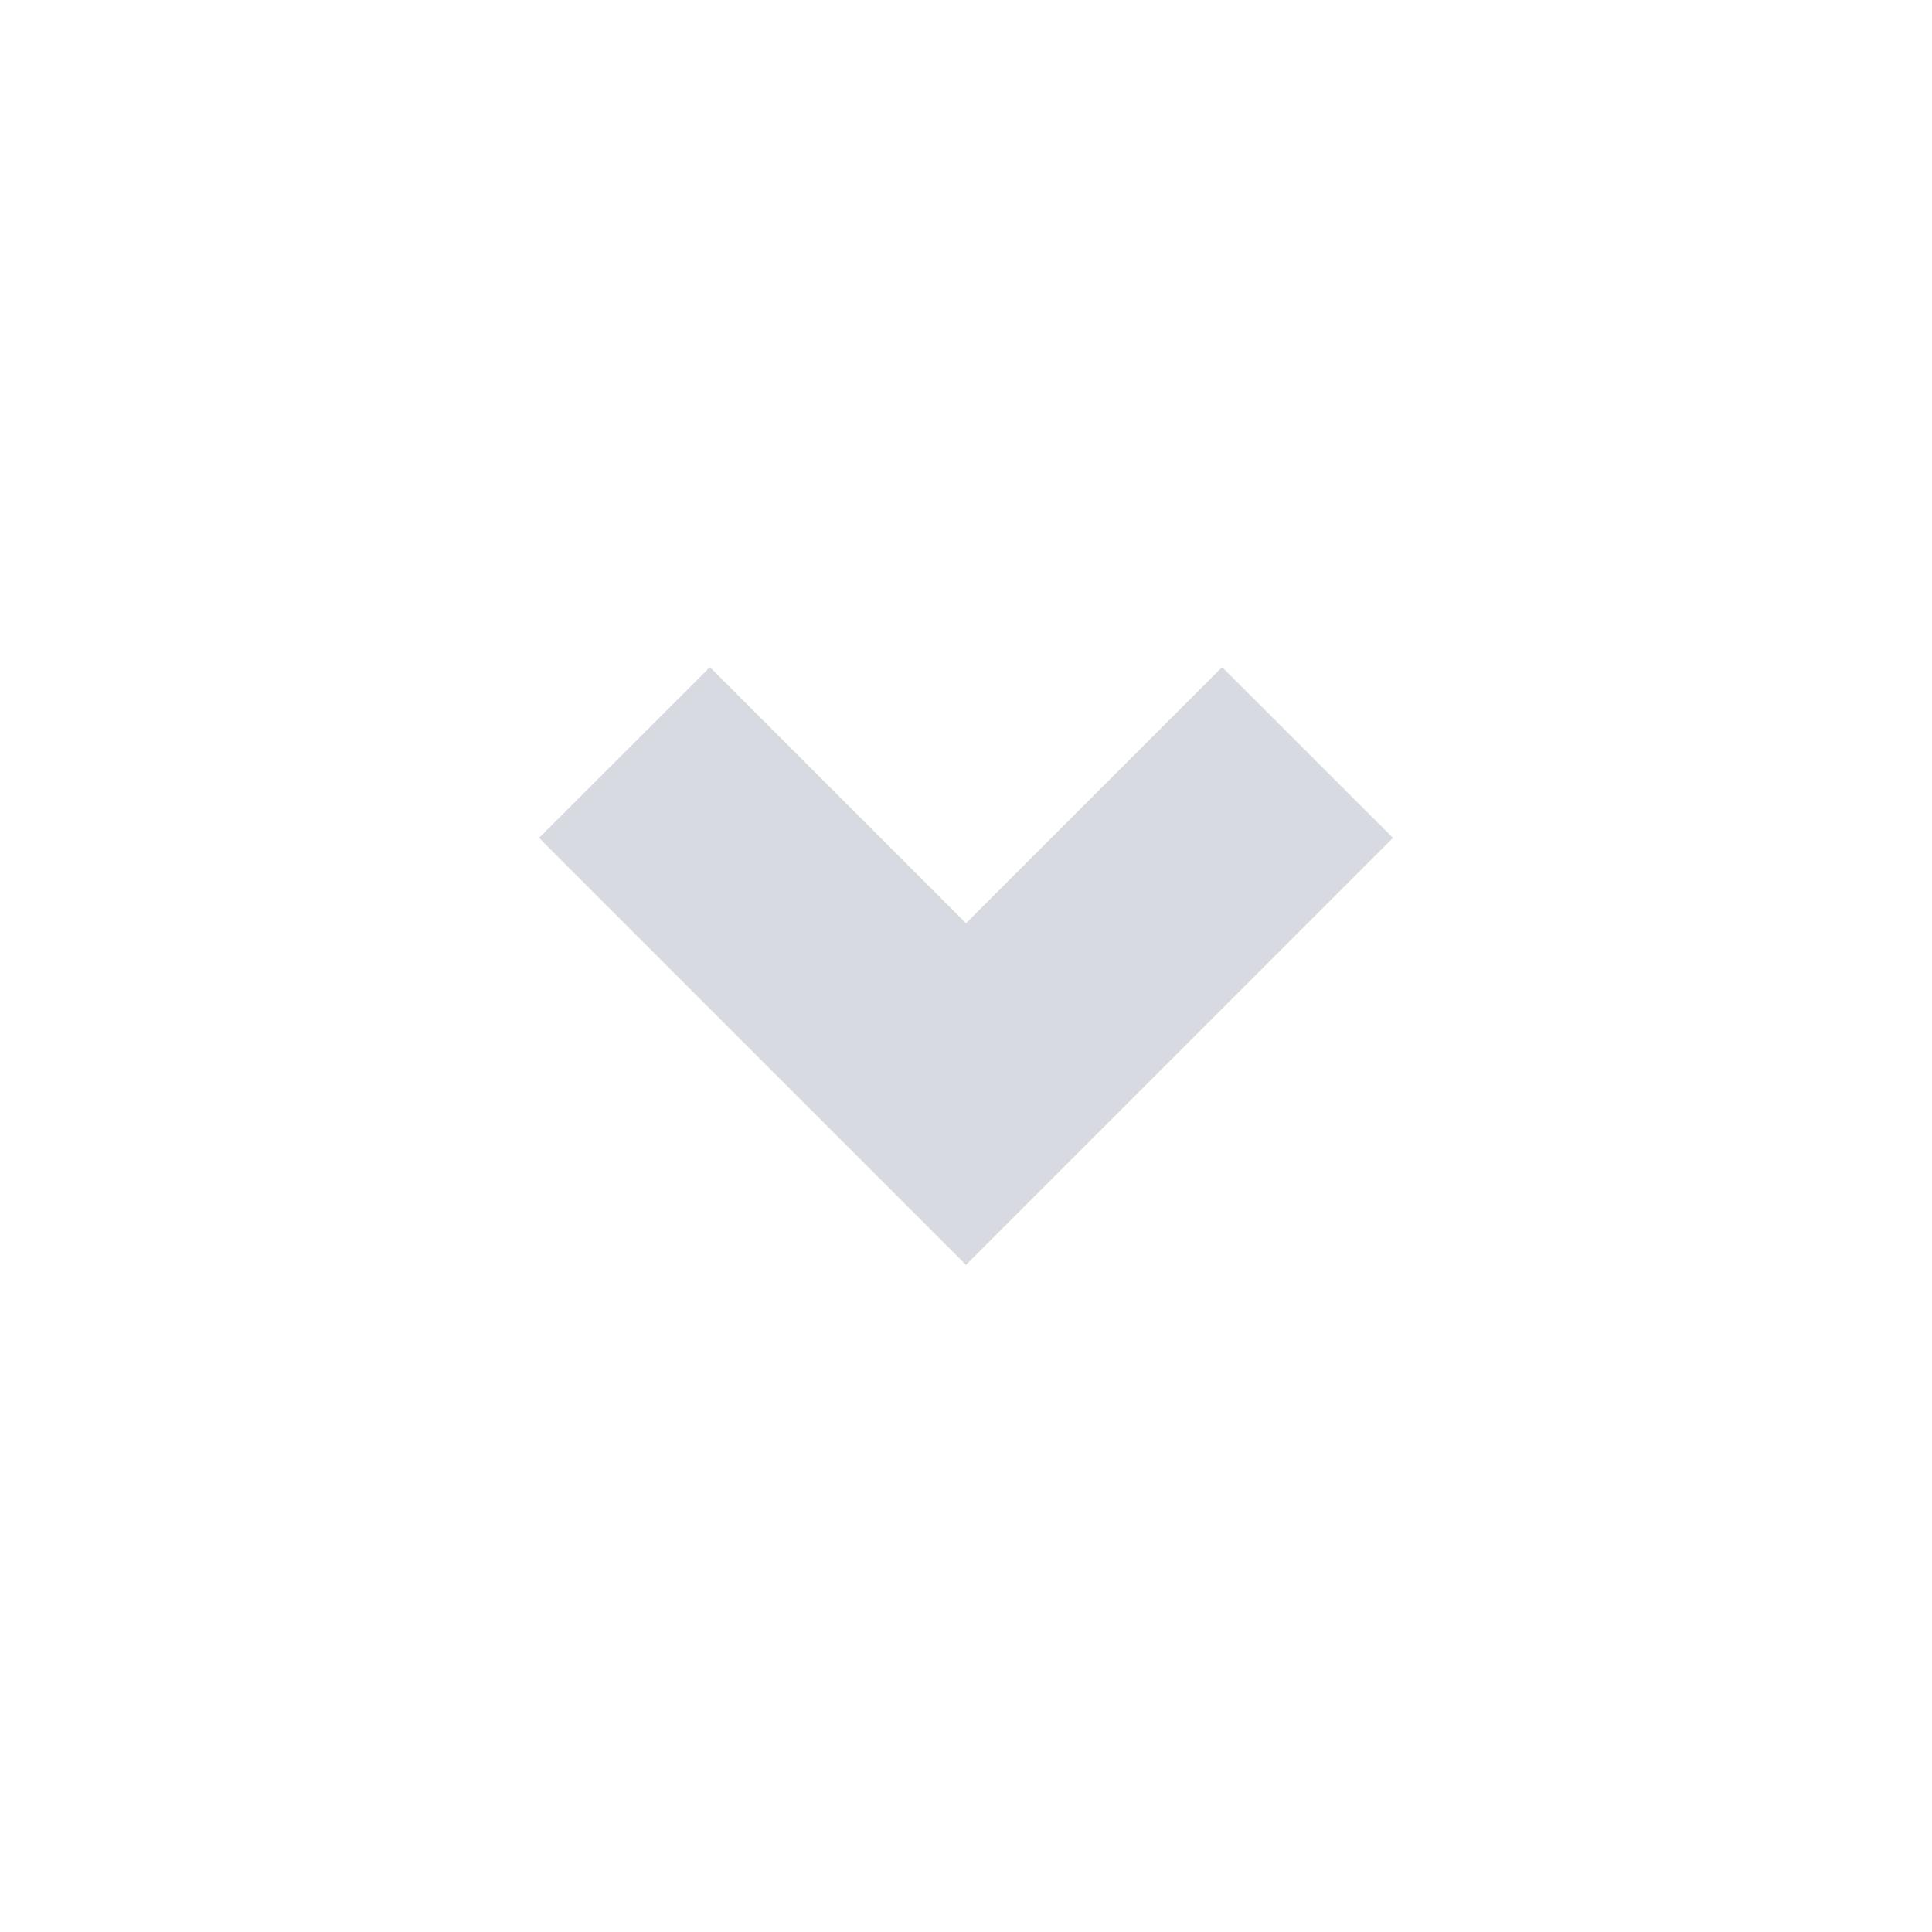
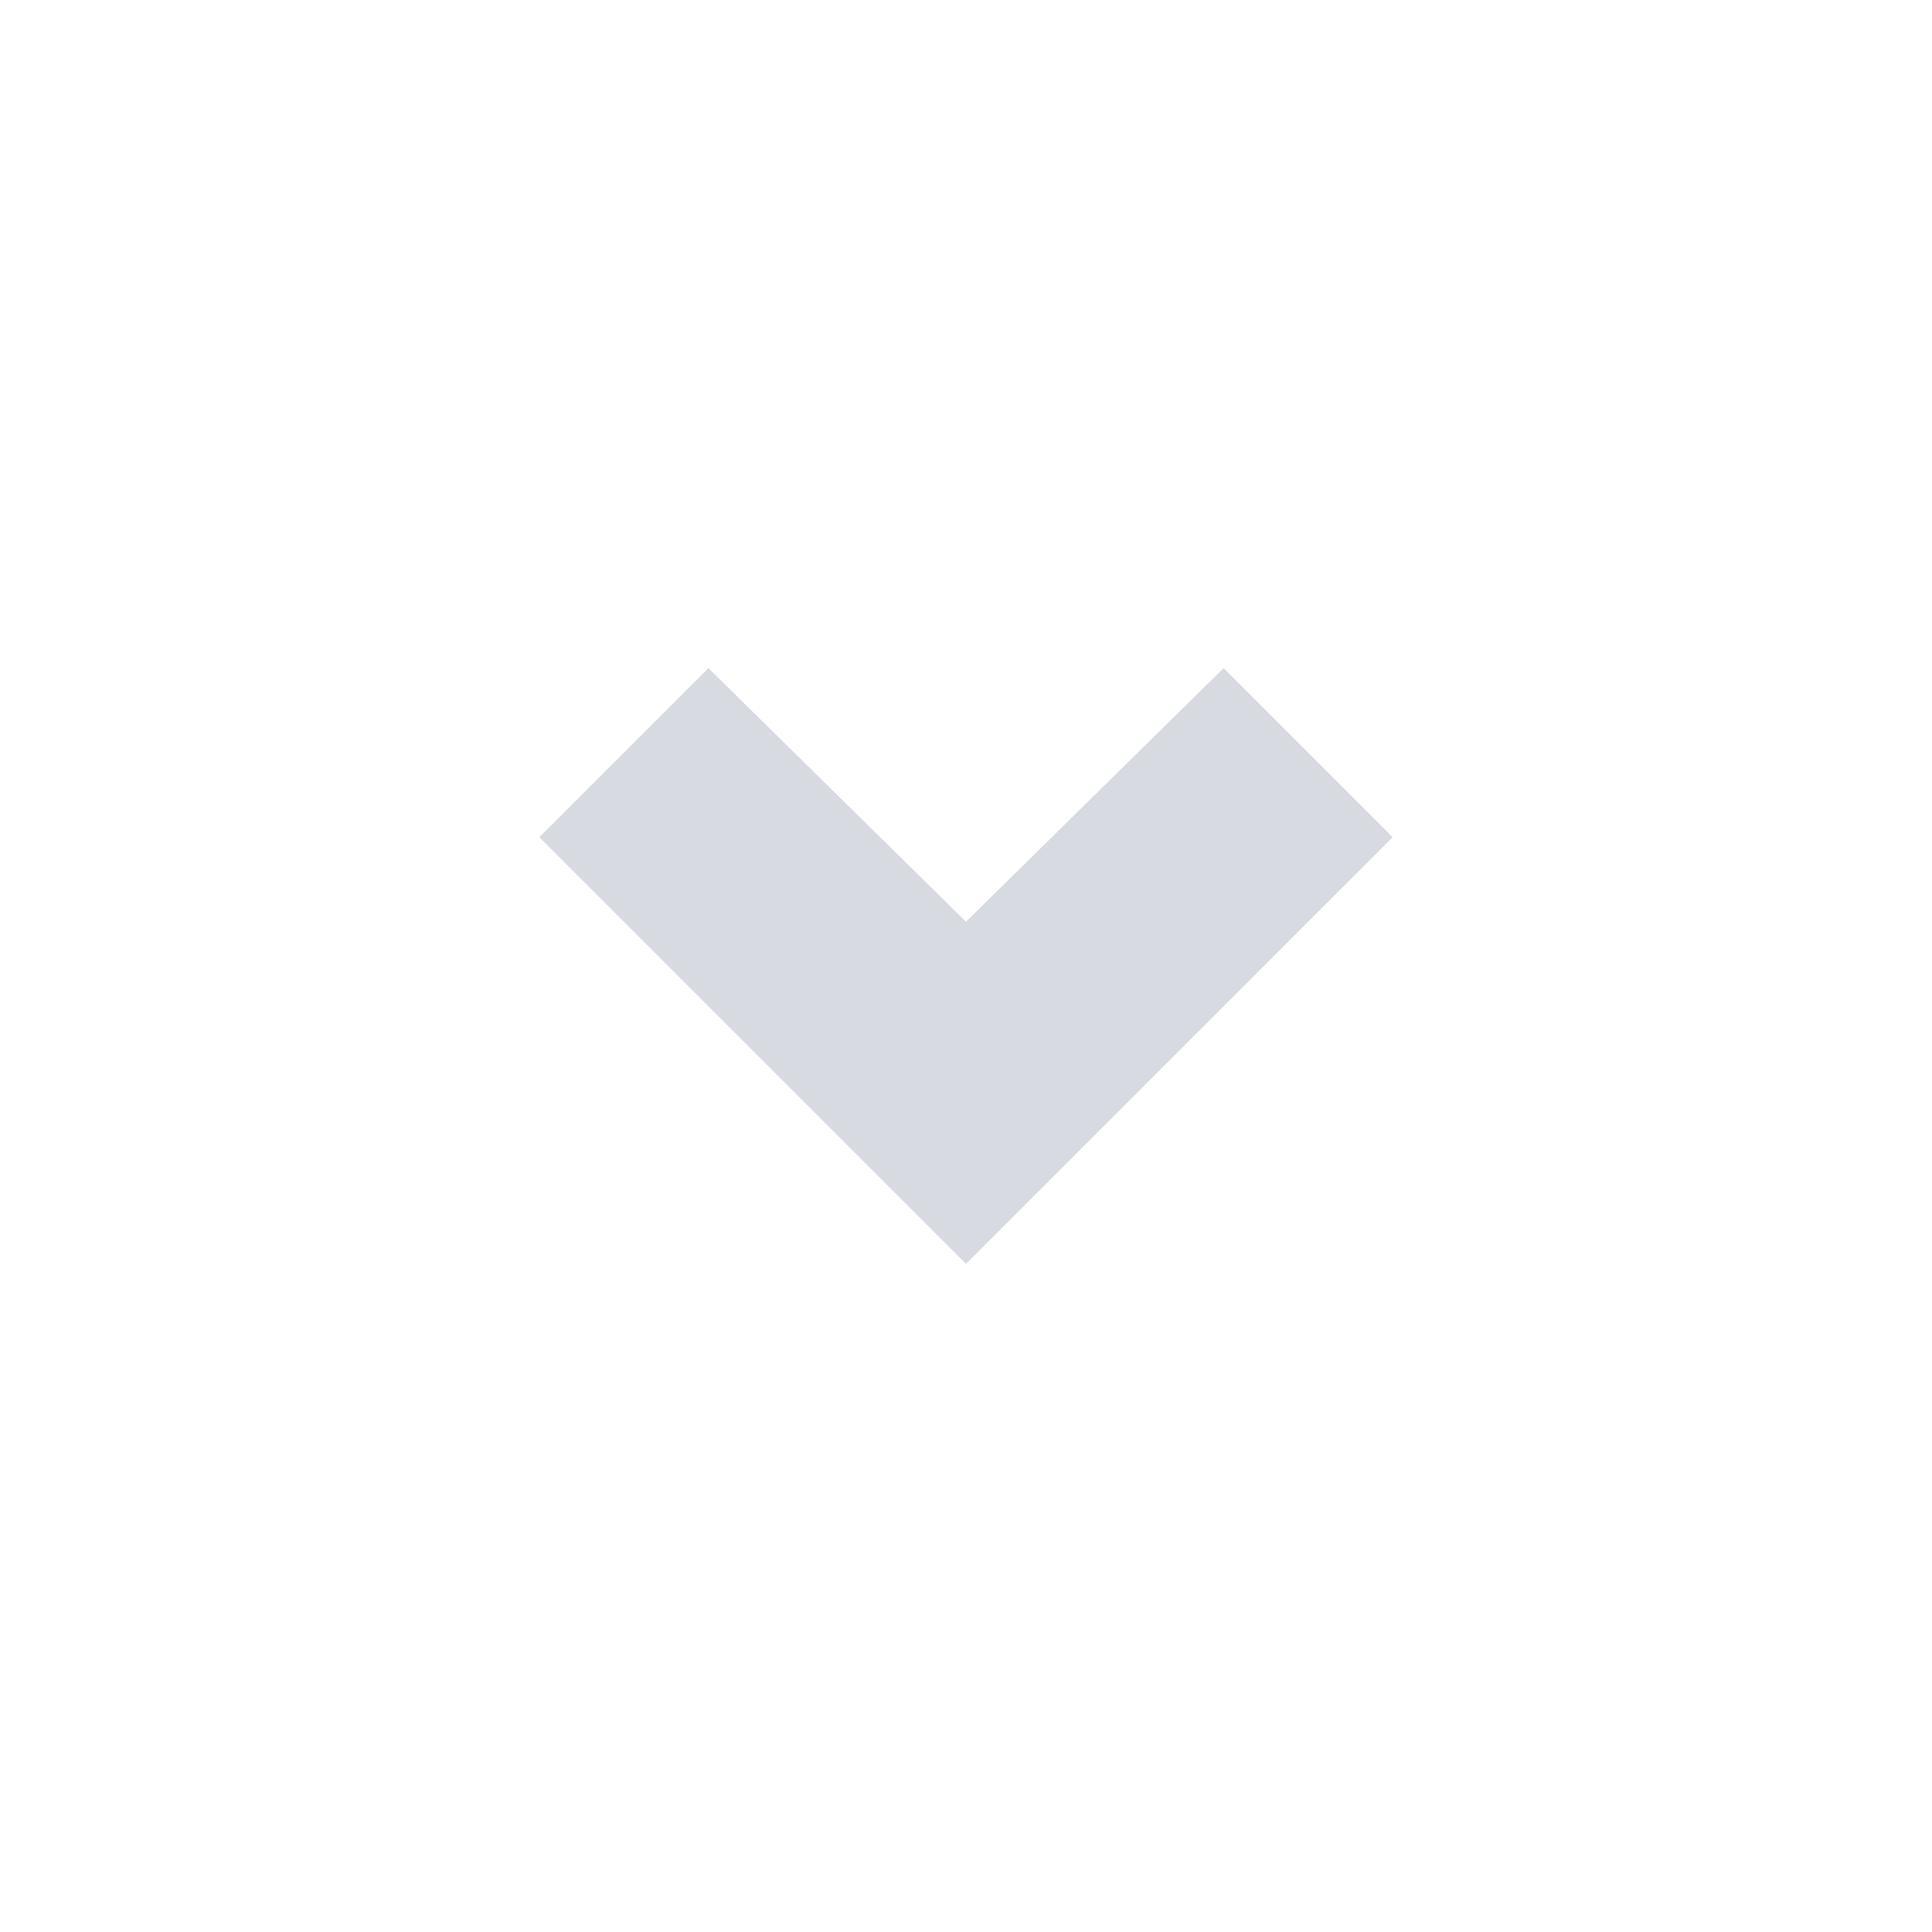
- <svg xmlns="http://www.w3.org/2000/svg" version="1.1" id="Livello_1" x="0px" y="0px" width="16px" height="16px" viewBox="0 0 16 16" enable-background="new 0 0 16 16" xml:space="preserve">
-   <polygon id="fold-open-hover_3_" fill="#D7DAE0" points="10.121,5.525 8,7.646 5.879,5.525 4.464,6.939 6.586,9.061 8,10.475   9.414,9.061 11.536,6.939 " />
+ <svg xmlns="http://www.w3.org/2000/svg" version="1.1" id="Livello_1" x="0px" y="0px" viewBox="0 0 48 48" style="enable-background:new 0 0 48 48;" xml:space="preserve">
+   <style type="text/css">
+ 	.st0{fill:#D7DAE0;}
+ </style>
+   <polygon id="fold-open-hover_3_" class="st0" points="30.4,16.6 24,22.9 17.6,16.6 13.4,20.8 19.8,27.2 24,31.4 28.2,27.2   34.6,20.8 " />
</svg>
